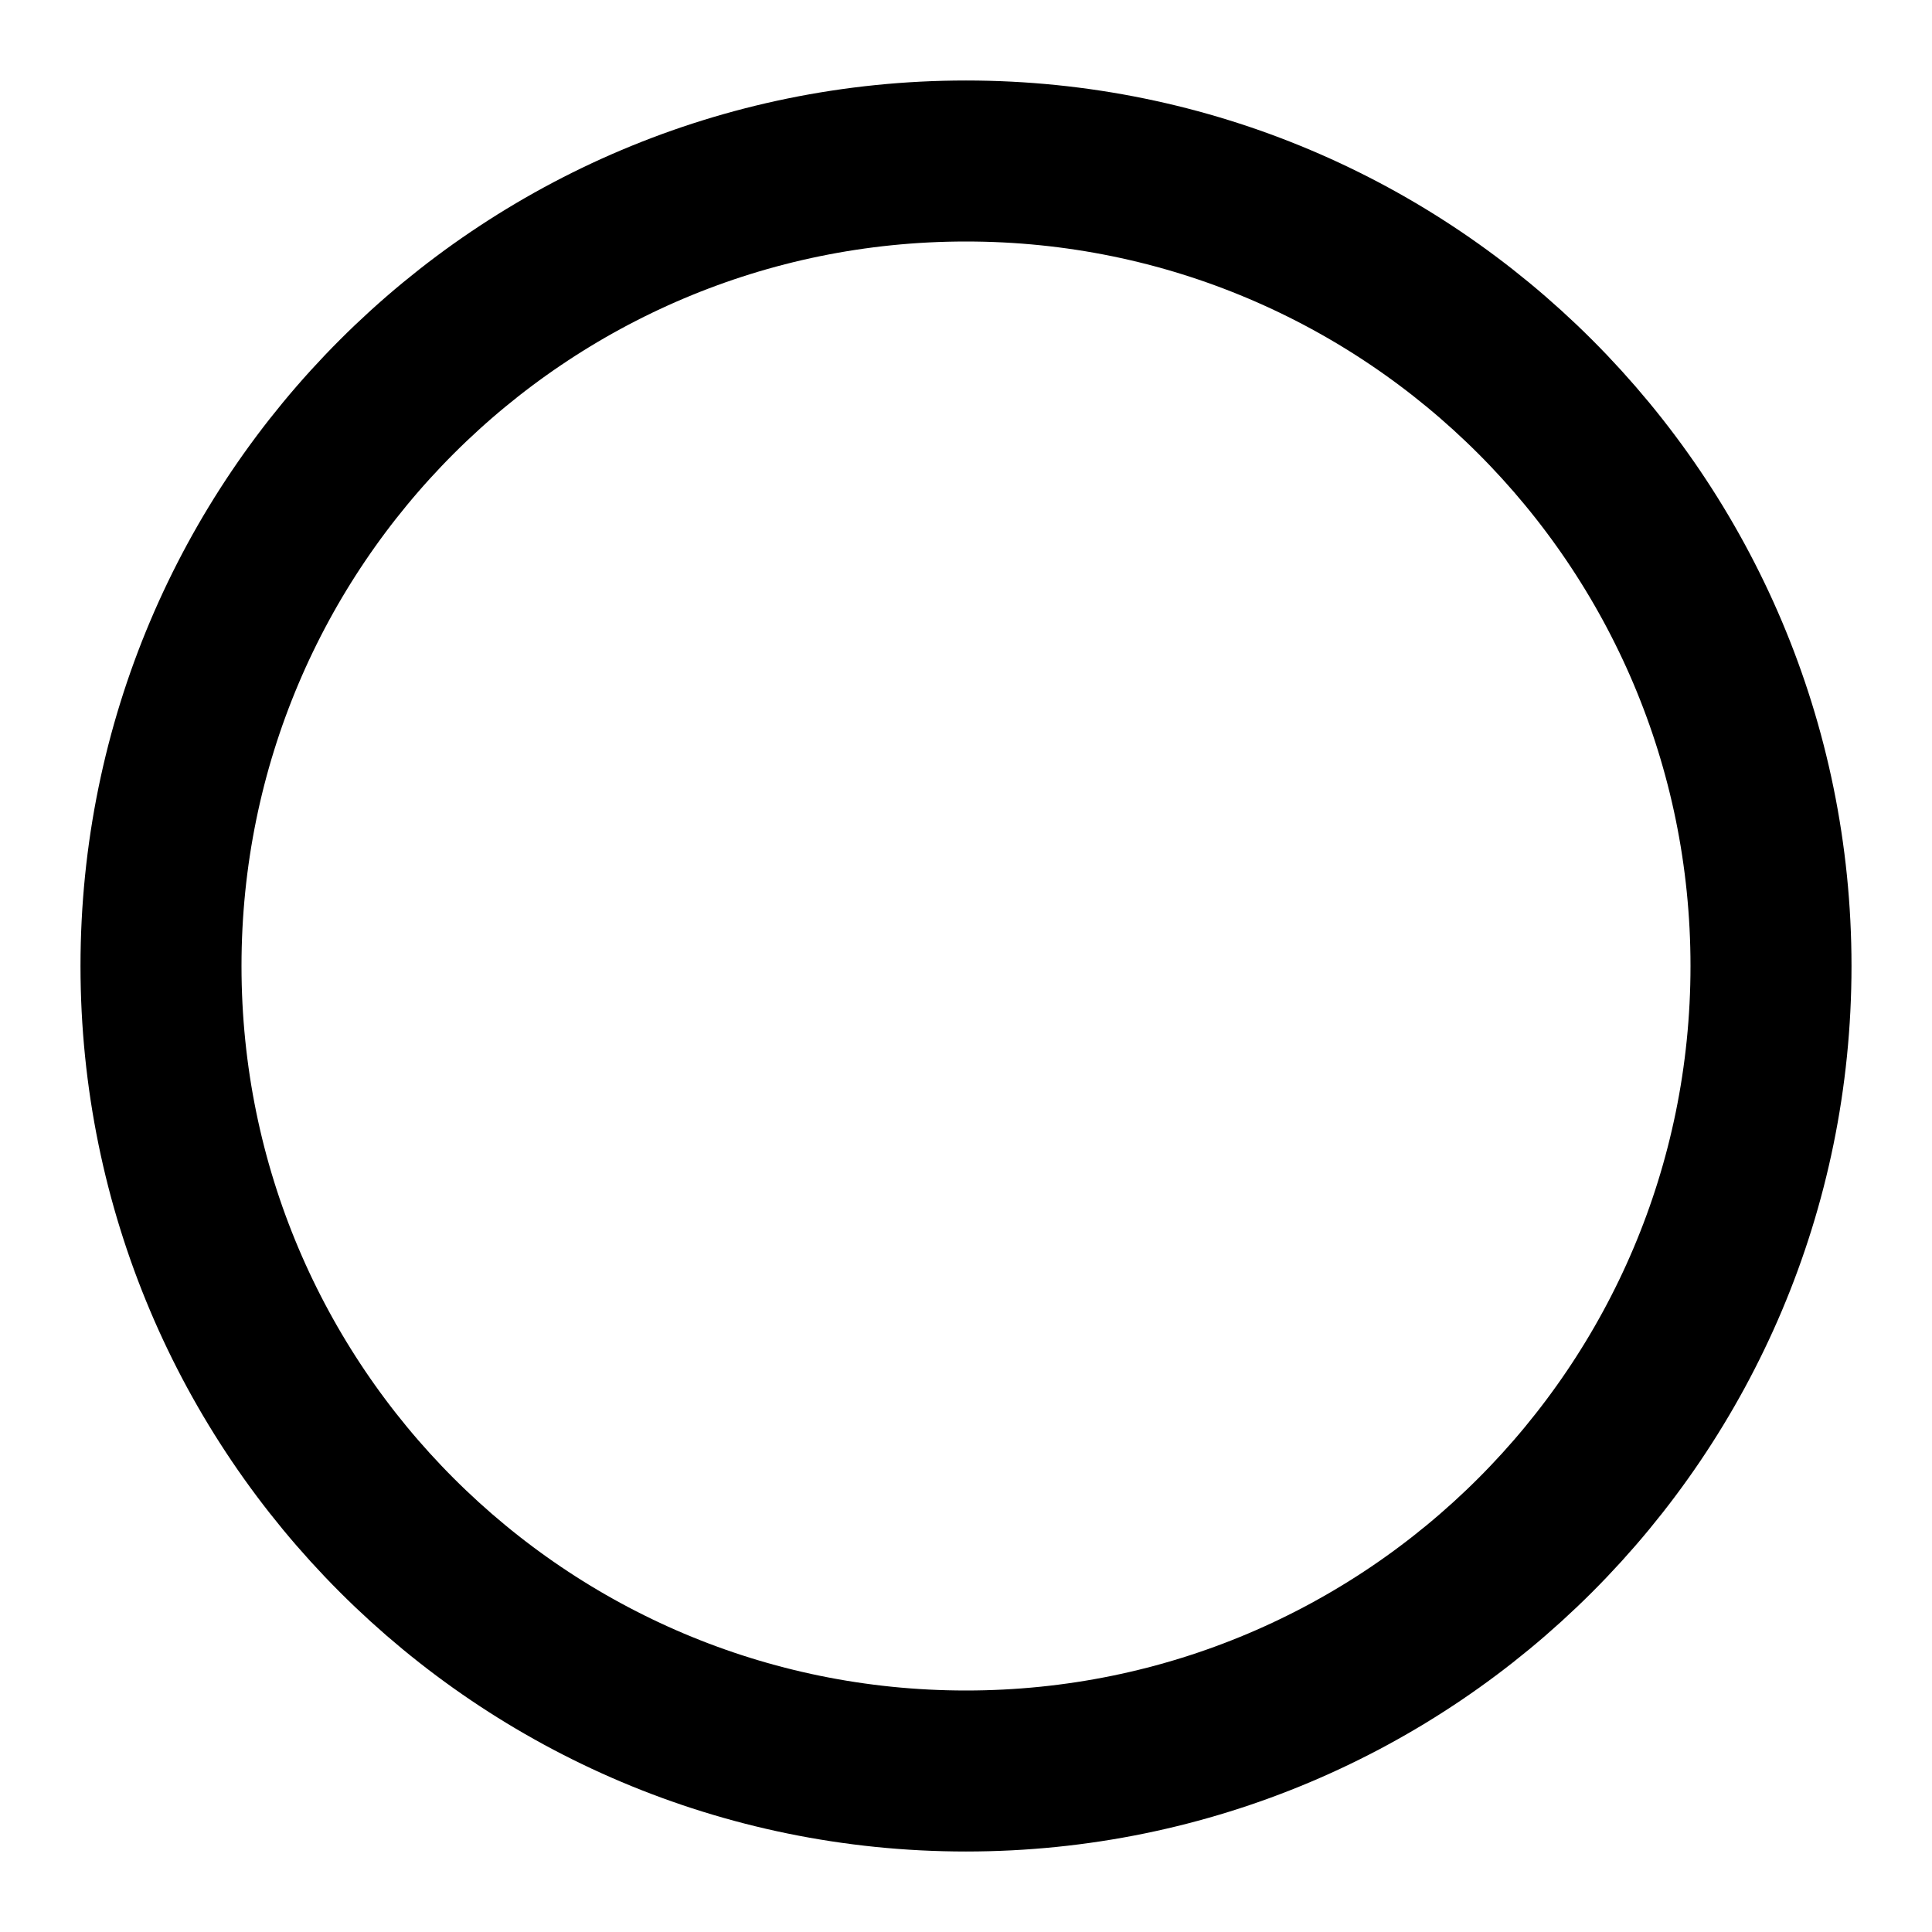
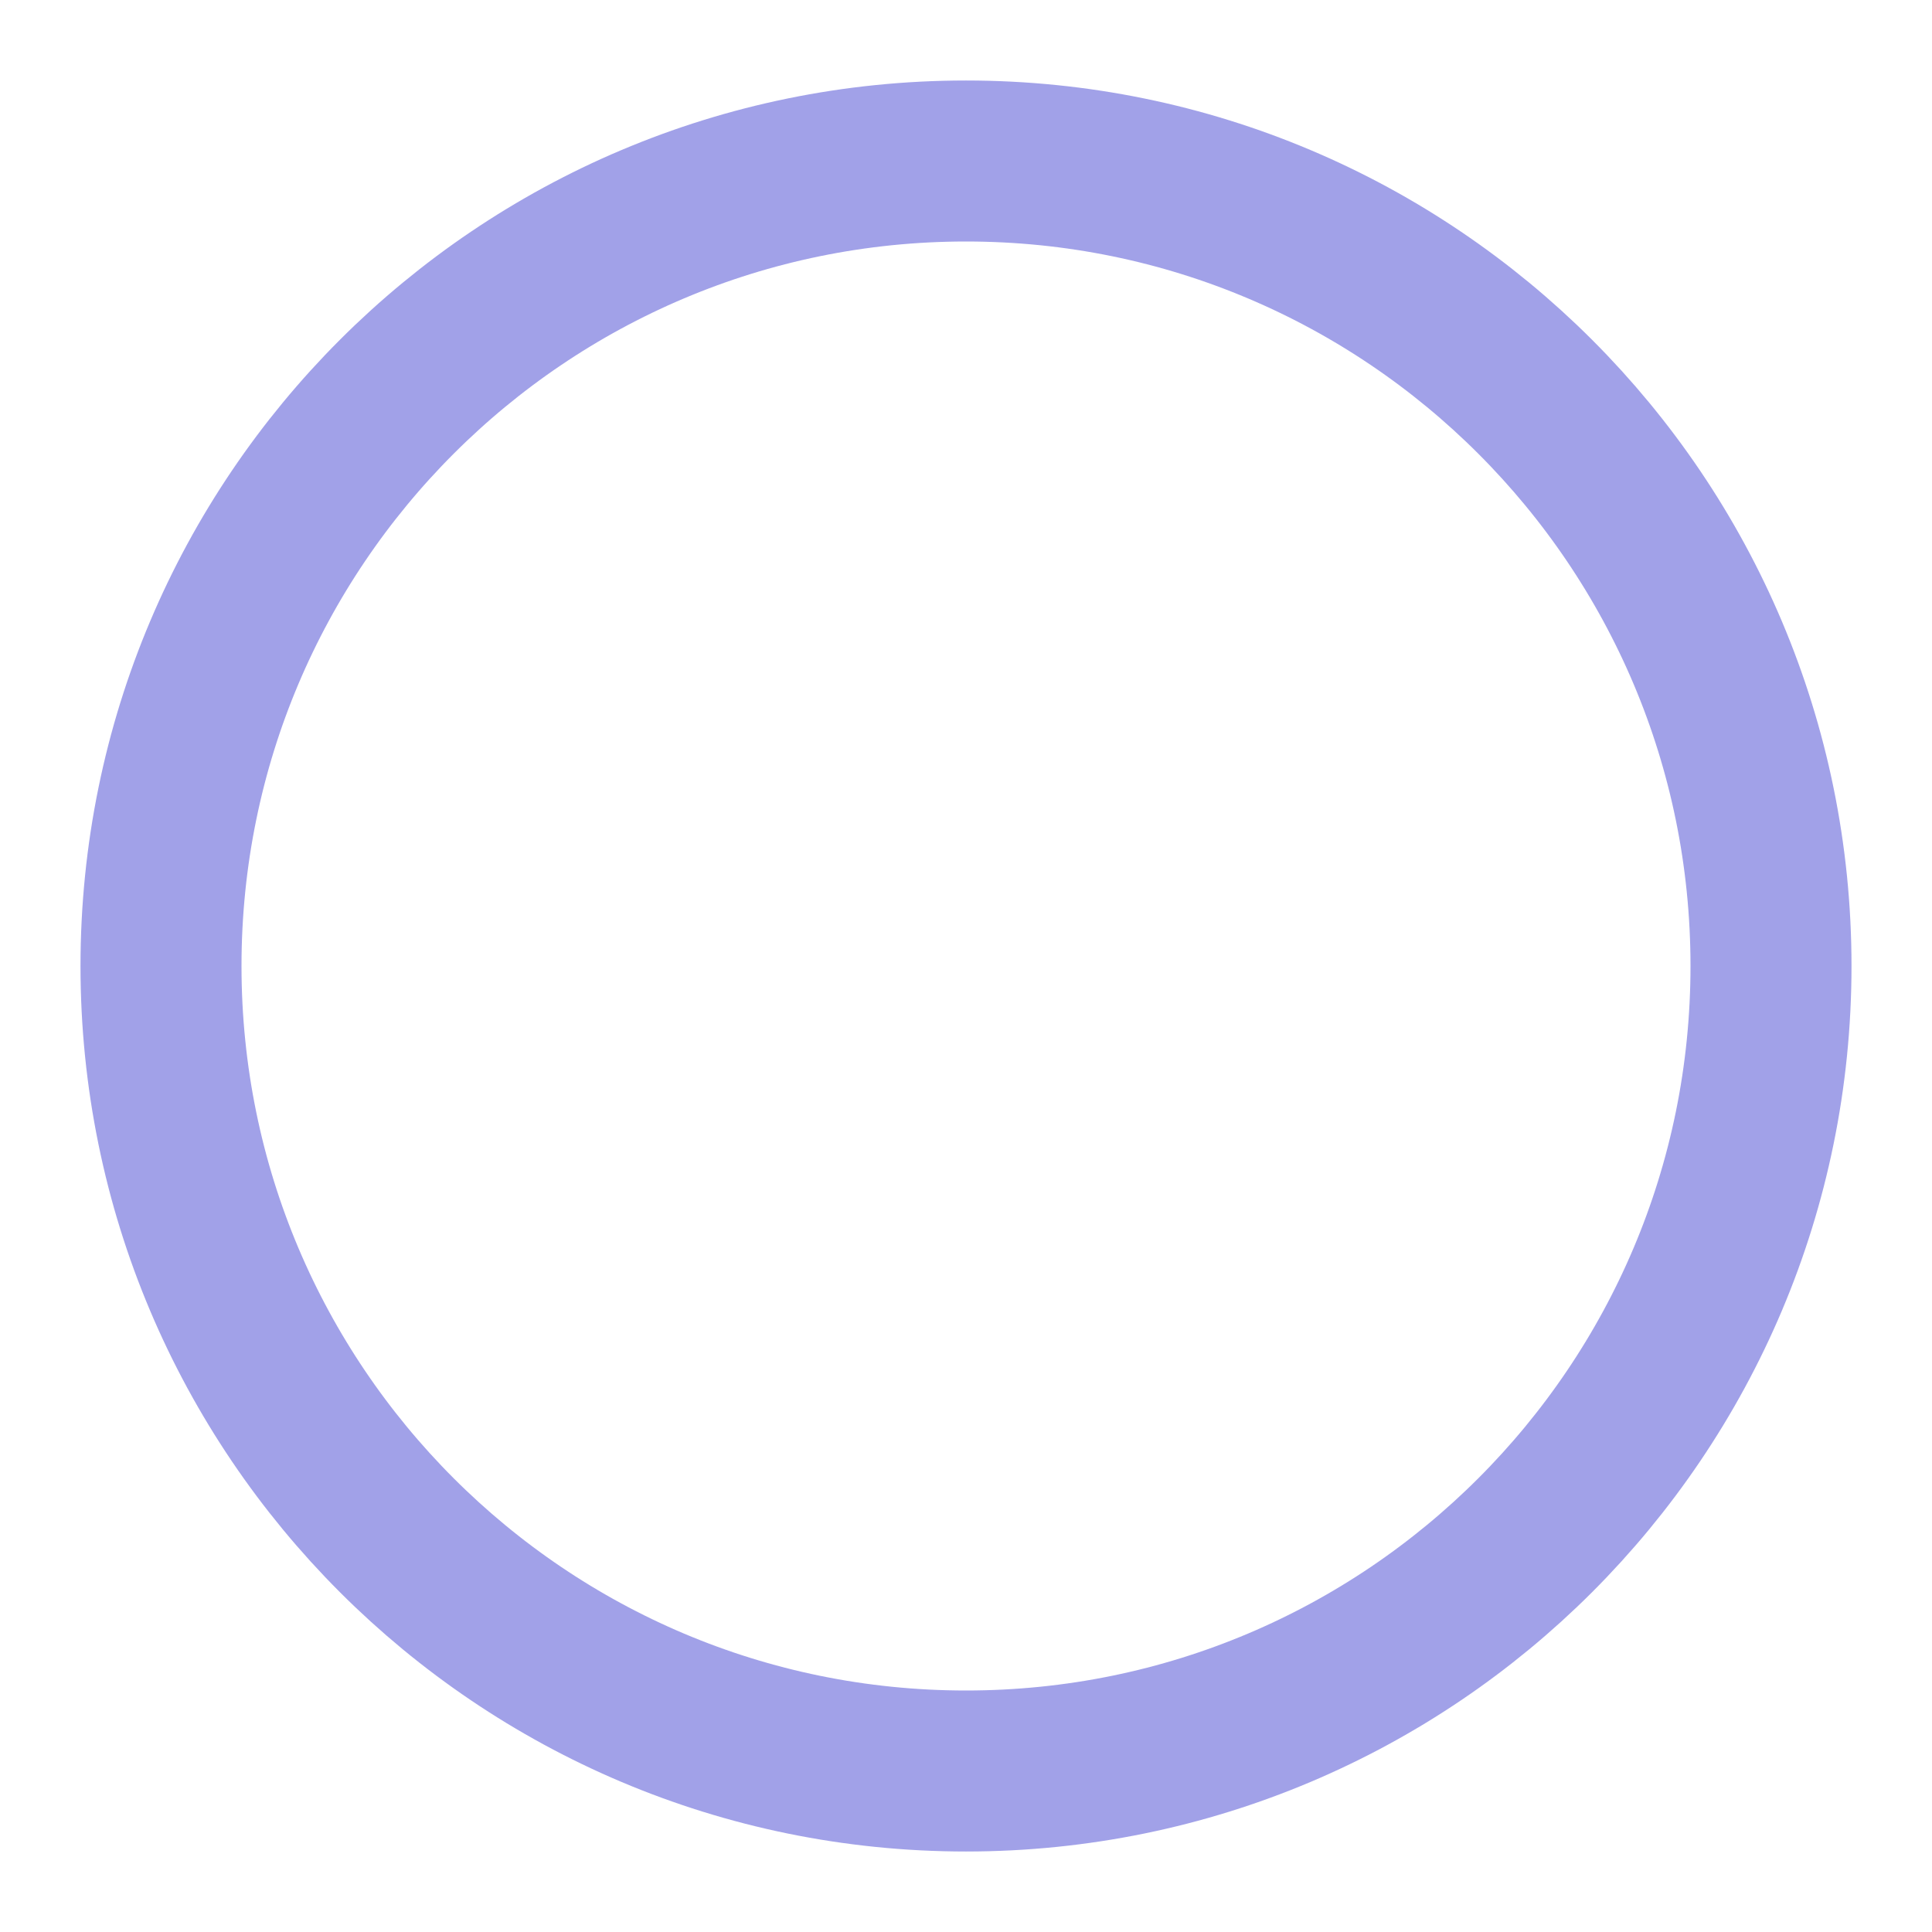
- <svg xmlns="http://www.w3.org/2000/svg" width="24" height="24" viewBox="0 0 24 24" fill="none" stroke="currentColor" stroke-width="2" stroke-linecap="round" stroke-linejoin="round" class="lucide lucide-circle-icon lucide-circle">
+ <svg xmlns="http://www.w3.org/2000/svg" width="24" height="24" viewBox="0 0 24 24" fill="none" stroke="#A1A1E8" stroke-width="2" stroke-linecap="round" stroke-linejoin="round" class="lucide lucide-circle-icon lucide-circle">
  <circle cx="12" cy="12" r="10" />
</svg>
